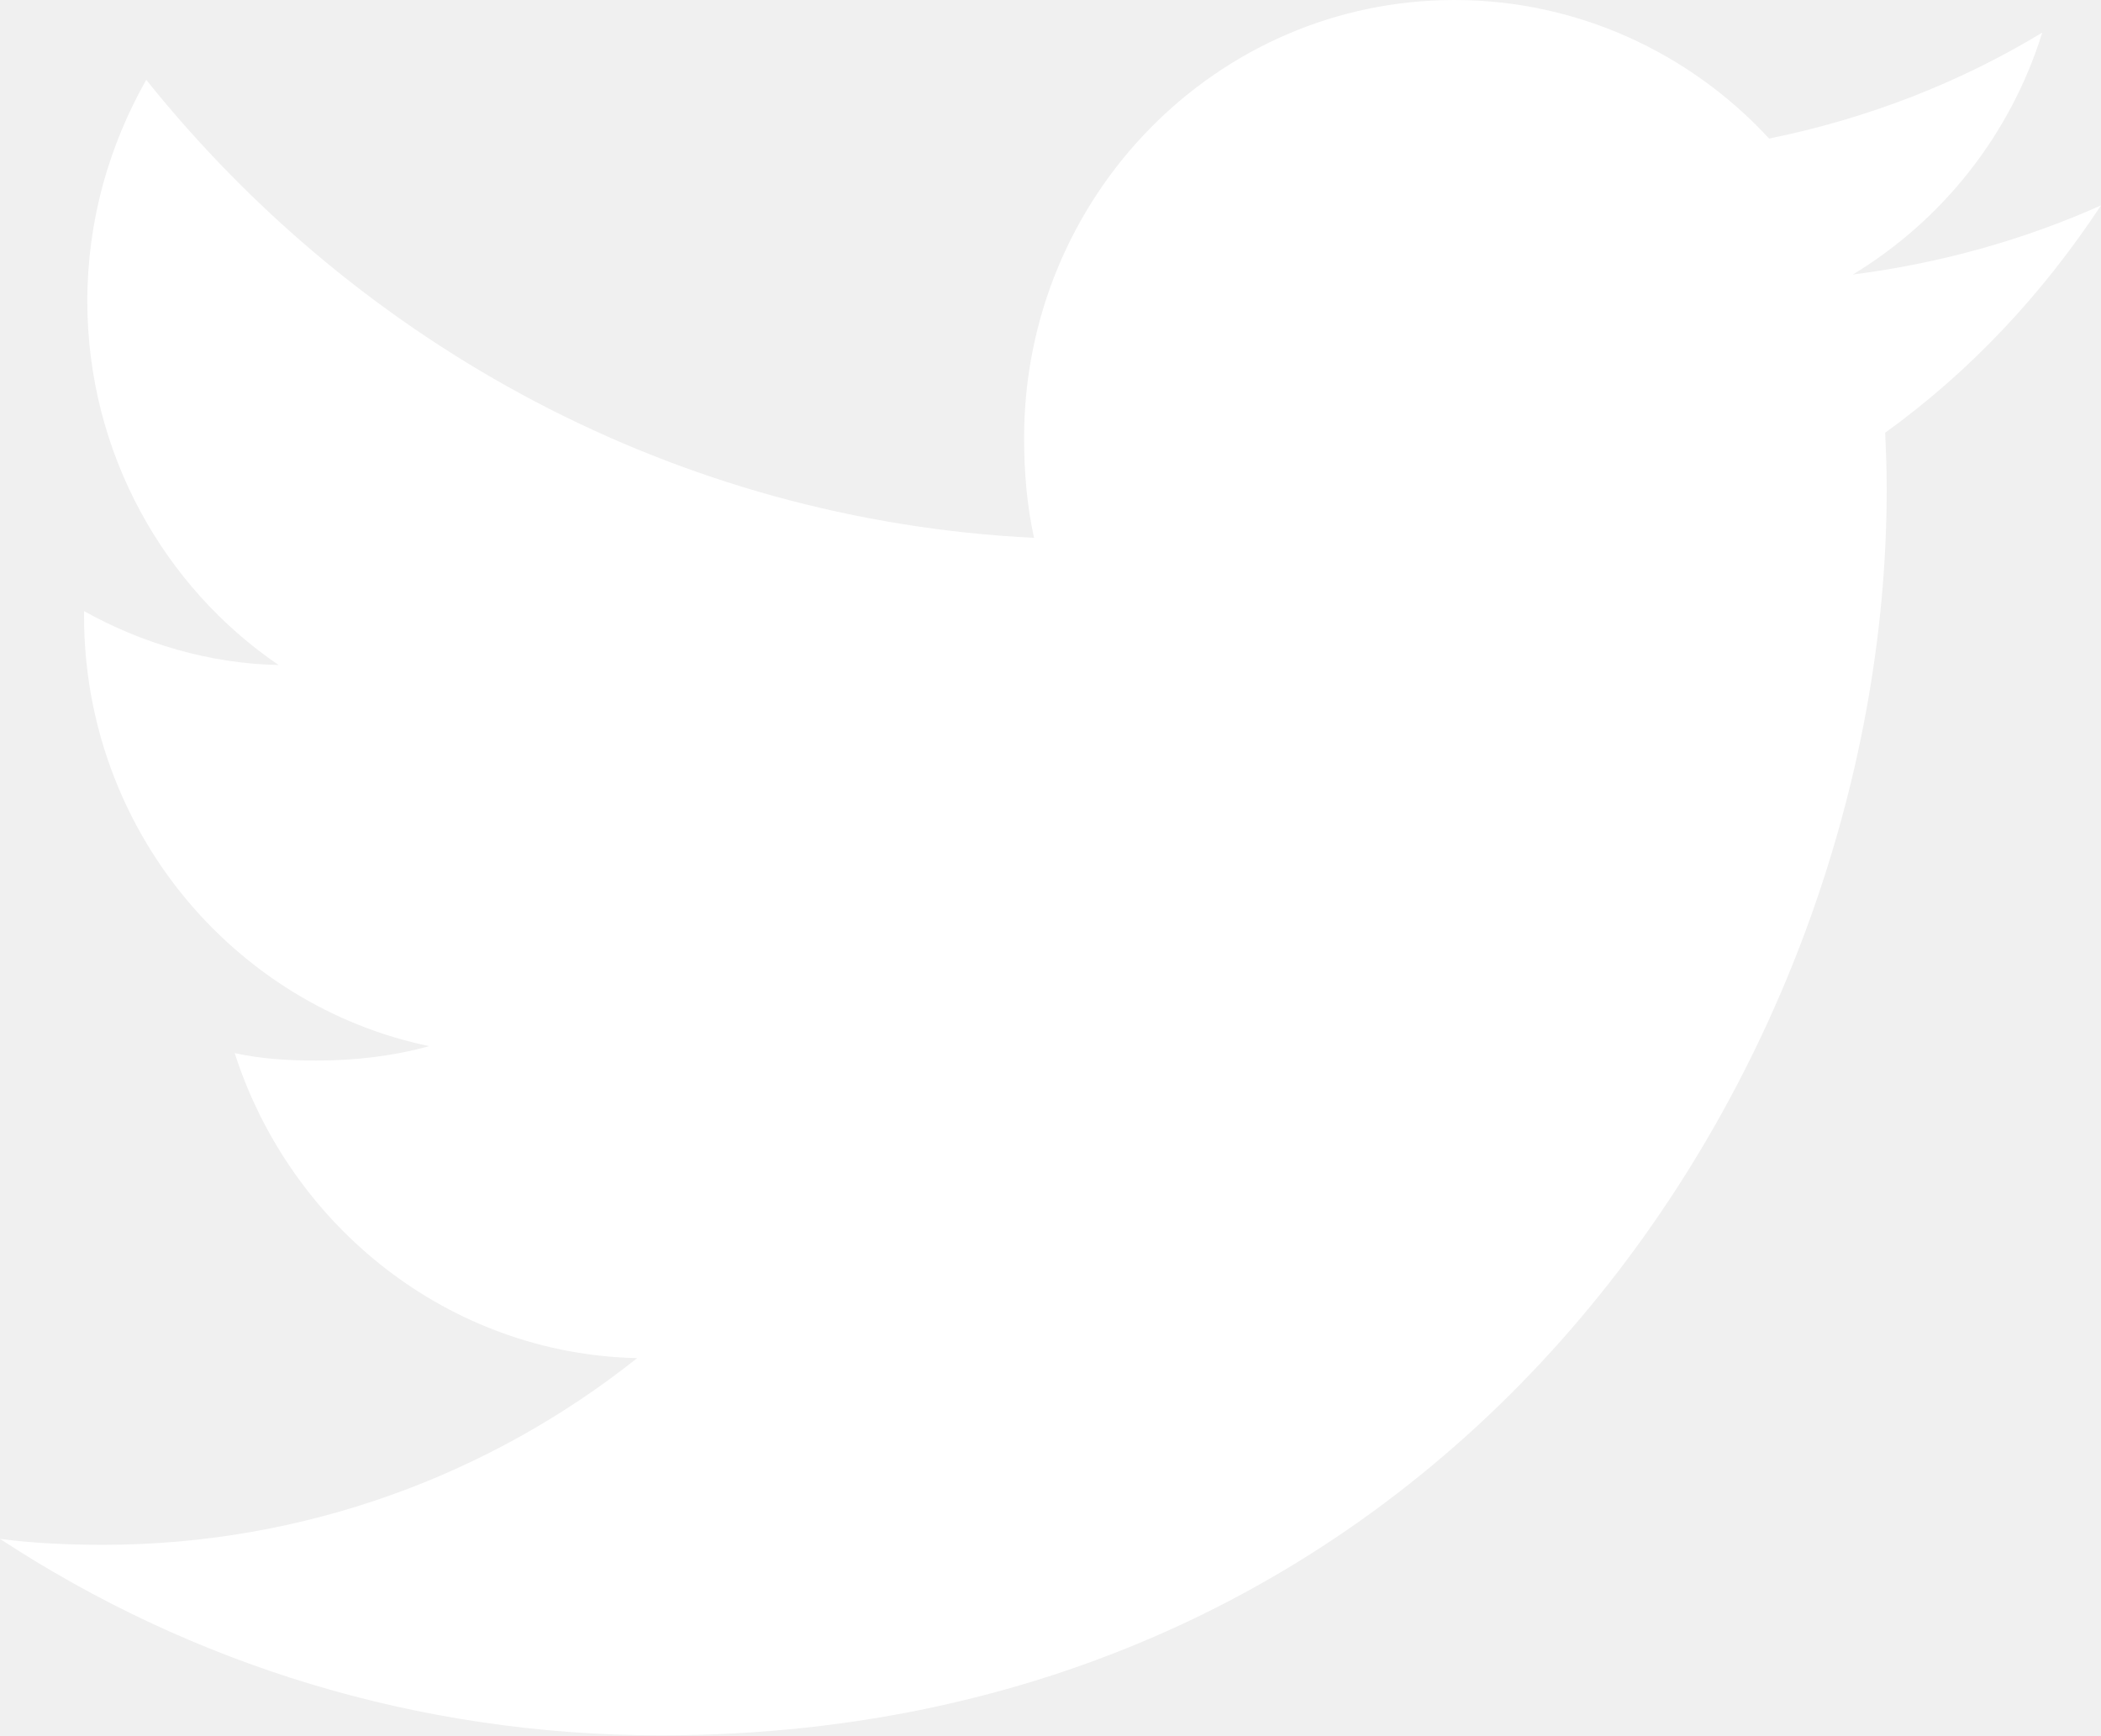
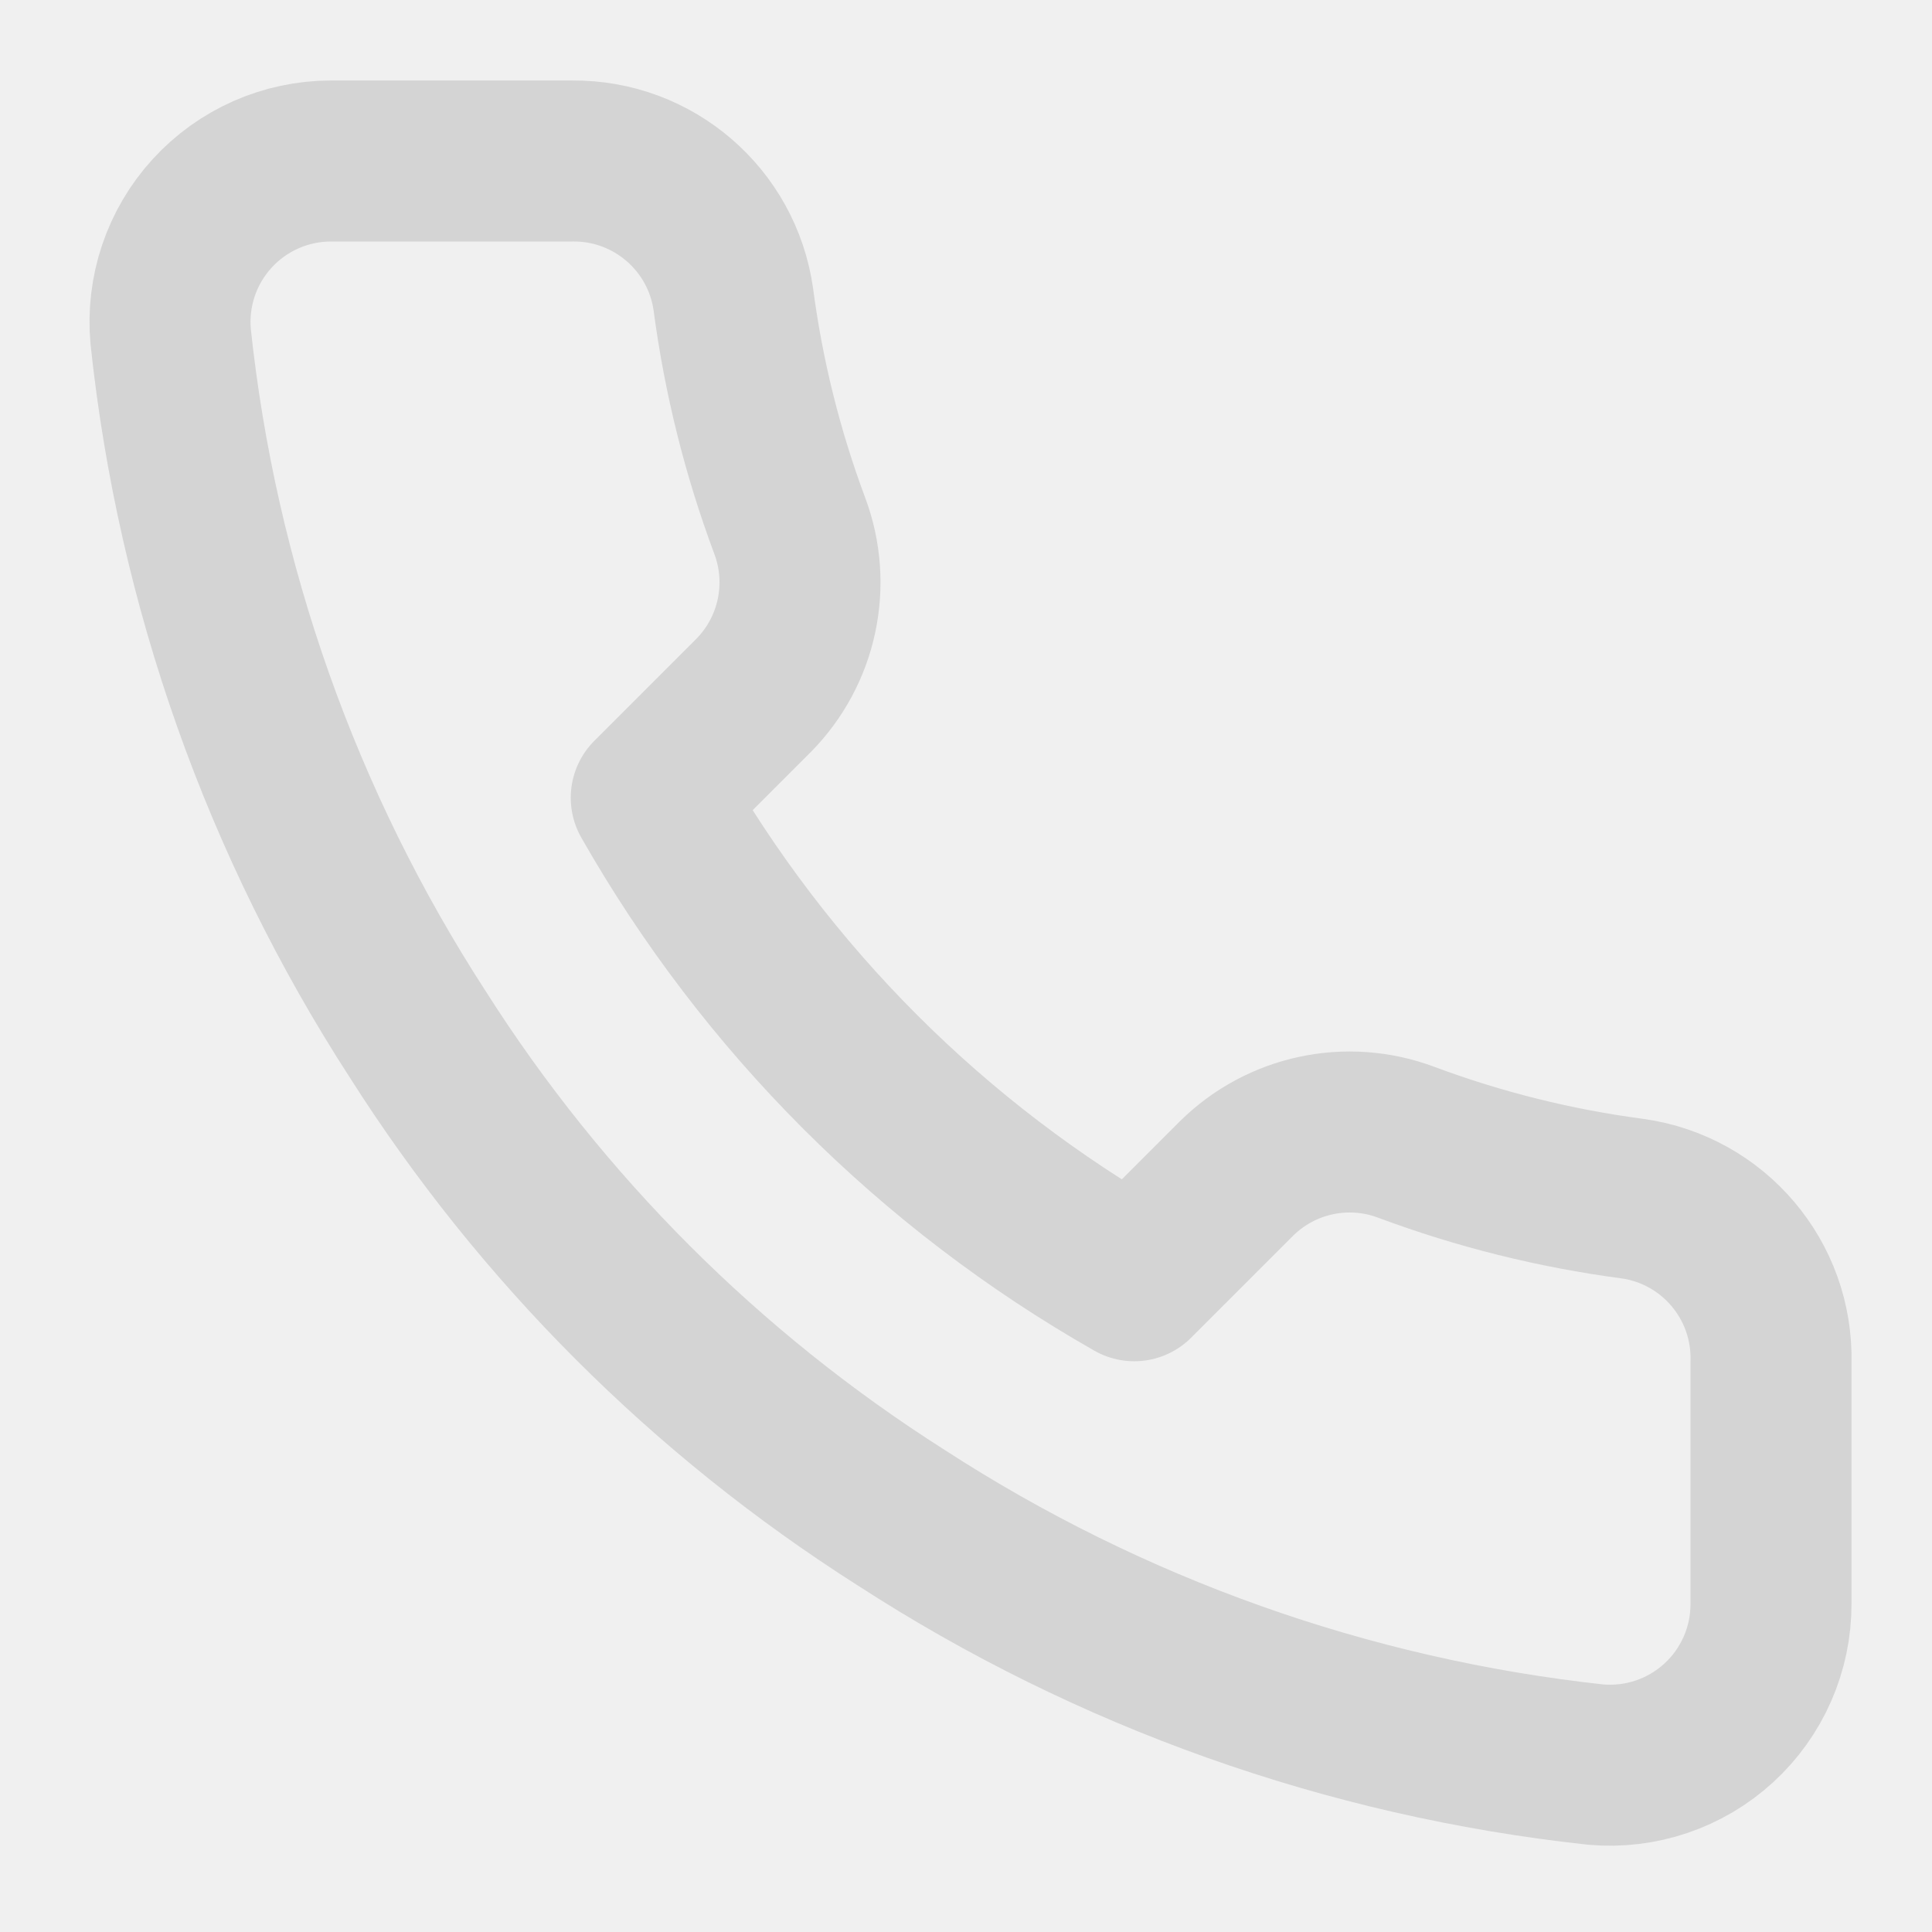
- <svg xmlns="http://www.w3.org/2000/svg" width="23" height="19" viewBox="0 0 23 19" fill="none">
-   <path d="M23 2.249C22.145 2.631 21.233 2.884 20.283 3.006C21.261 2.413 22.007 1.481 22.357 0.357C21.446 0.909 20.44 1.299 19.367 1.517C18.502 0.58 17.269 0 15.923 0C13.313 0 11.211 2.154 11.211 4.795C11.211 5.175 11.243 5.541 11.32 5.889C7.4 5.694 3.932 3.784 1.601 0.874C1.195 1.592 0.956 2.413 0.956 3.297C0.956 4.958 1.797 6.429 3.05 7.281C2.293 7.267 1.55 7.043 0.92 6.691C0.92 6.706 0.92 6.725 0.92 6.744C0.92 9.073 2.554 11.008 4.698 11.454C4.314 11.561 3.896 11.612 3.462 11.612C3.16 11.612 2.855 11.594 2.569 11.53C3.18 13.429 4.913 14.824 6.975 14.87C5.37 16.146 3.334 16.914 1.128 16.914C0.742 16.914 0.371 16.897 0 16.849C2.089 18.218 4.564 19 7.234 19C15.91 19 20.654 11.692 20.654 5.358C20.654 5.146 20.647 4.941 20.637 4.738C21.573 4.063 22.359 3.22 23 2.249Z" fill="white" />
+ <svg xmlns="http://www.w3.org/2000/svg" width="24" height="24" viewBox="0 0 24 24" fill="none" stroke="#d4d4d4" stroke-width="2" stroke-linecap="round" stroke-linejoin="round" class="lucide lucide-phone-icon lucide-phone">
+   <path d="M22 16.92v3a2 2 0 0 1-2.18 2 19.79 19.79 0 0 1-8.63-3.07 19.5 19.5 0 0 1-6-6 19.79 19.79 0 0 1-3.07-8.67A2 2 0 0 1 4.11 2h3a2 2 0 0 1 2 1.72 12.84 12.84 0 0 0 .7 2.81 2 2 0 0 1-.45 2.11L8.09 9.91a16 16 0 0 0 6 6l1.27-1.27a2 2 0 0 1 2.11-.45 12.84 12.84 0 0 0 2.81.7A2 2 0 0 1 22 16.92z" />
</svg>
